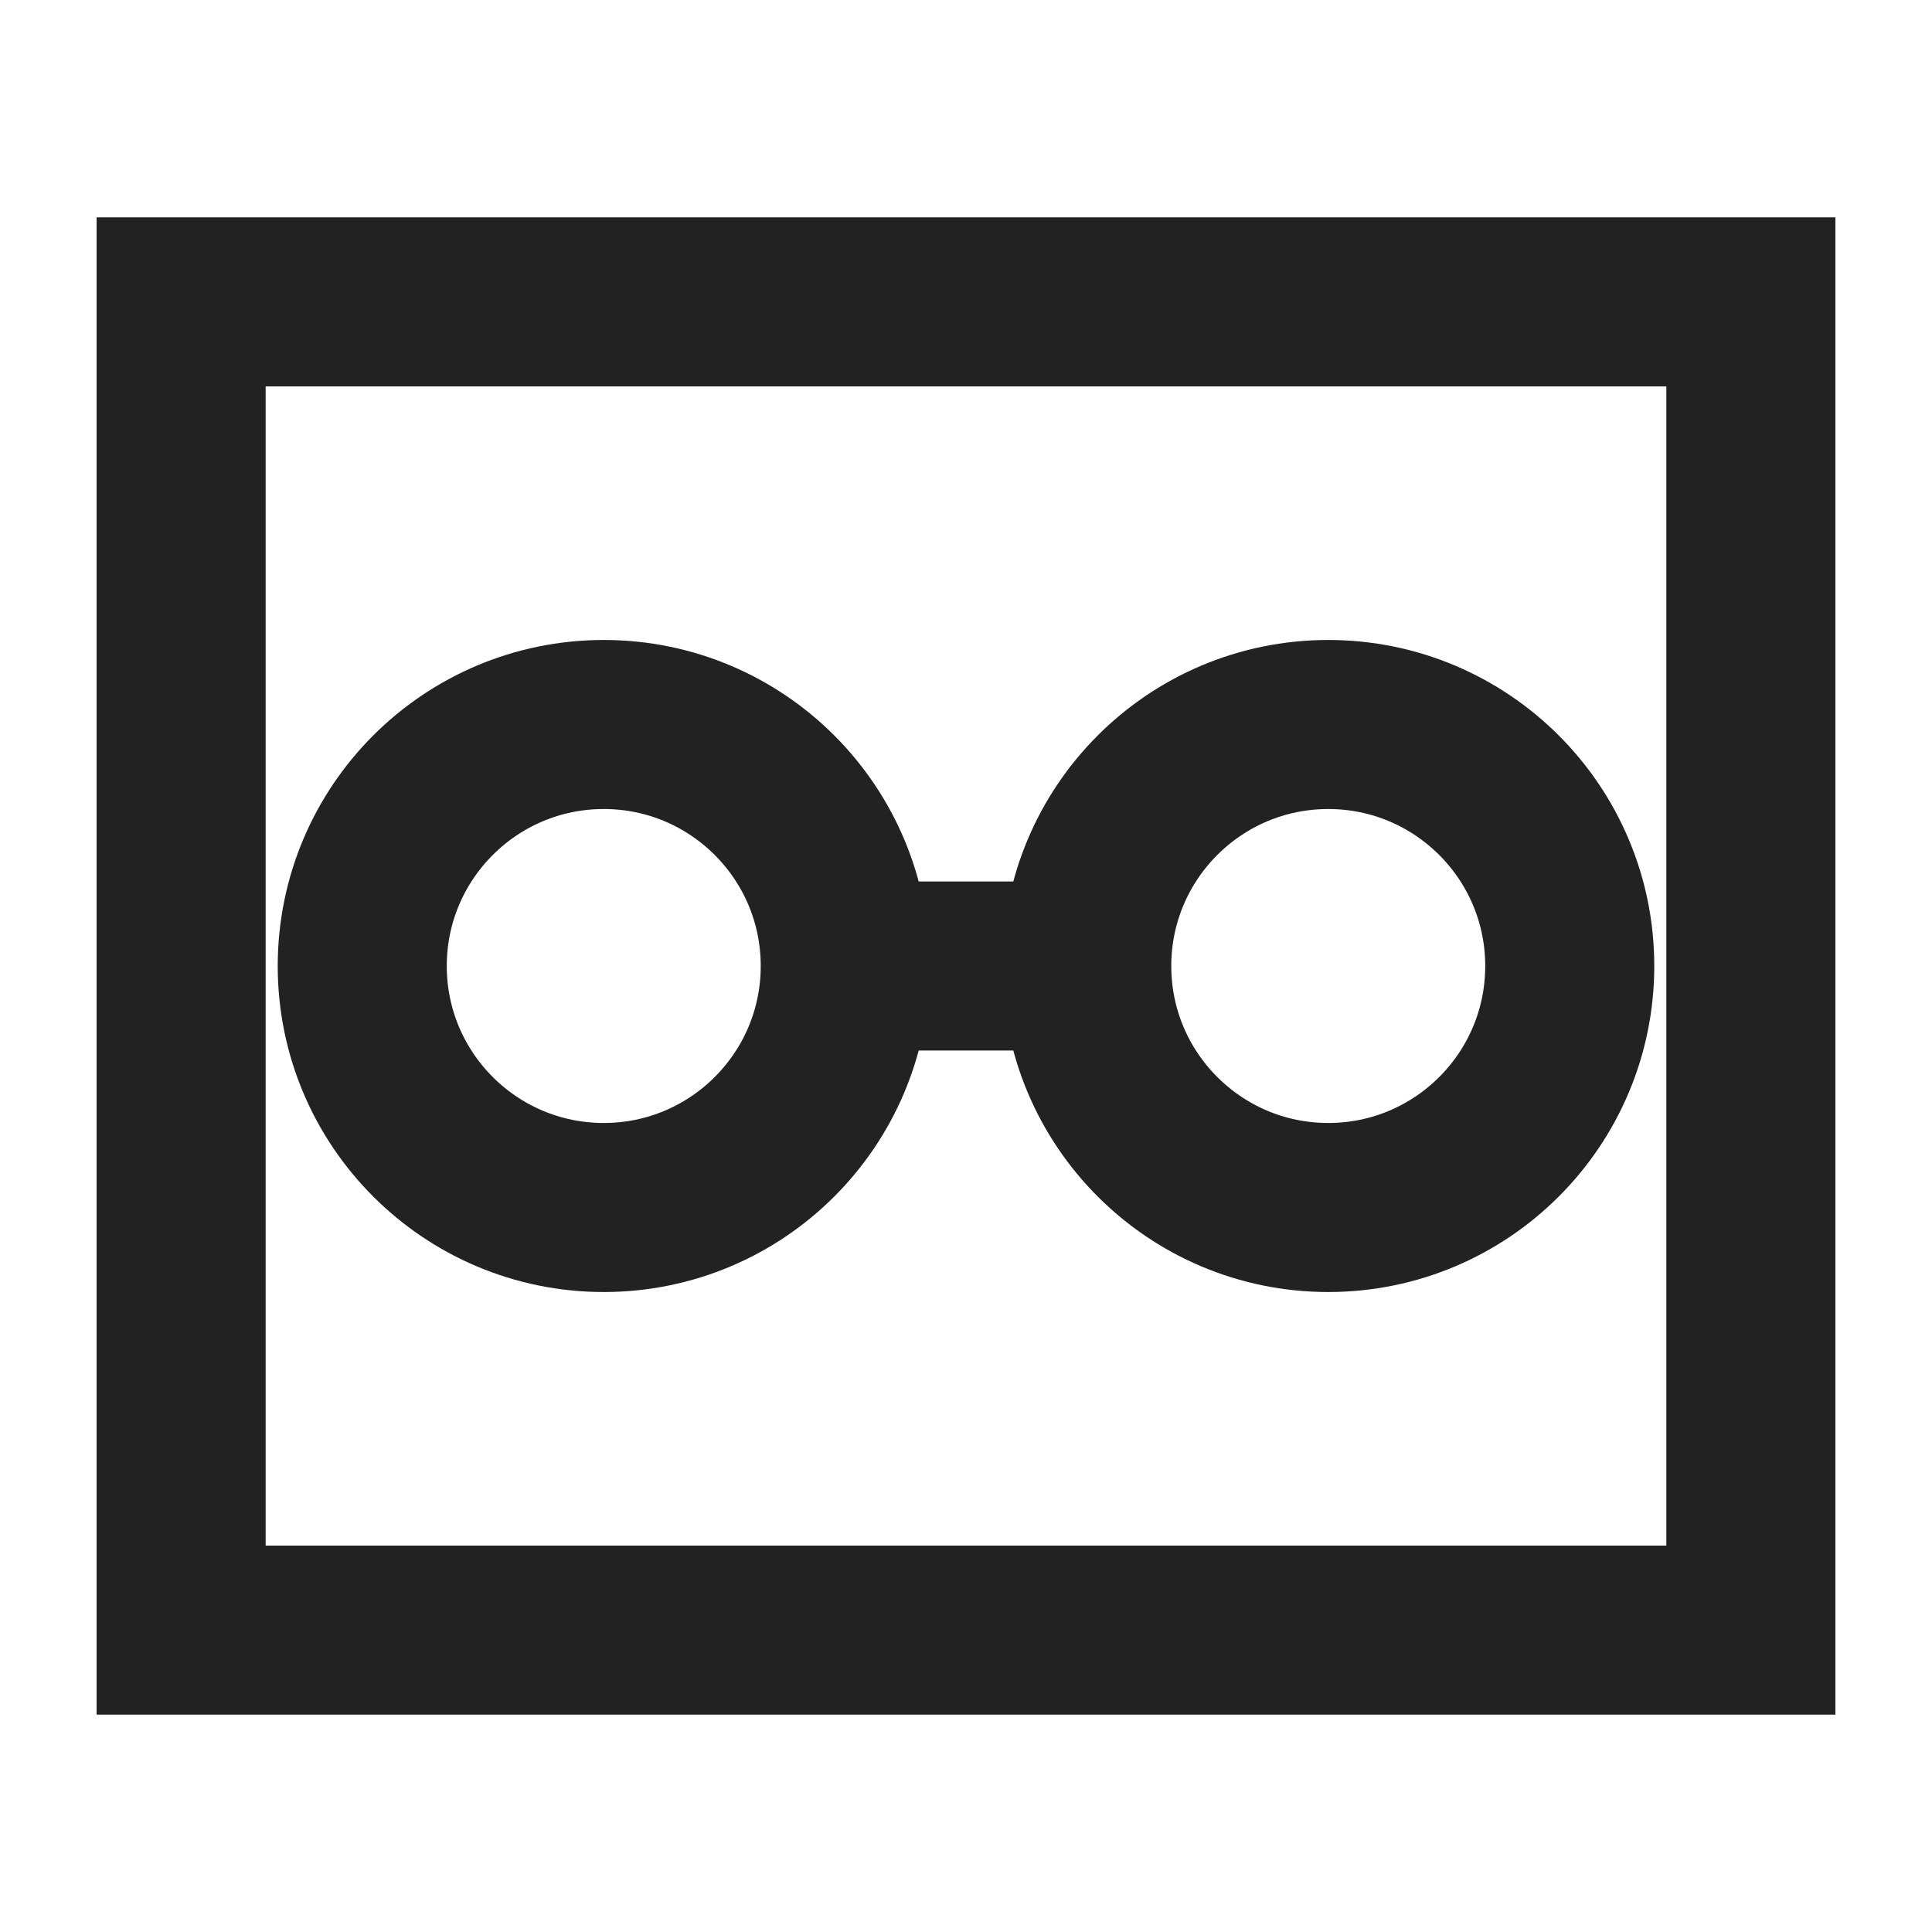
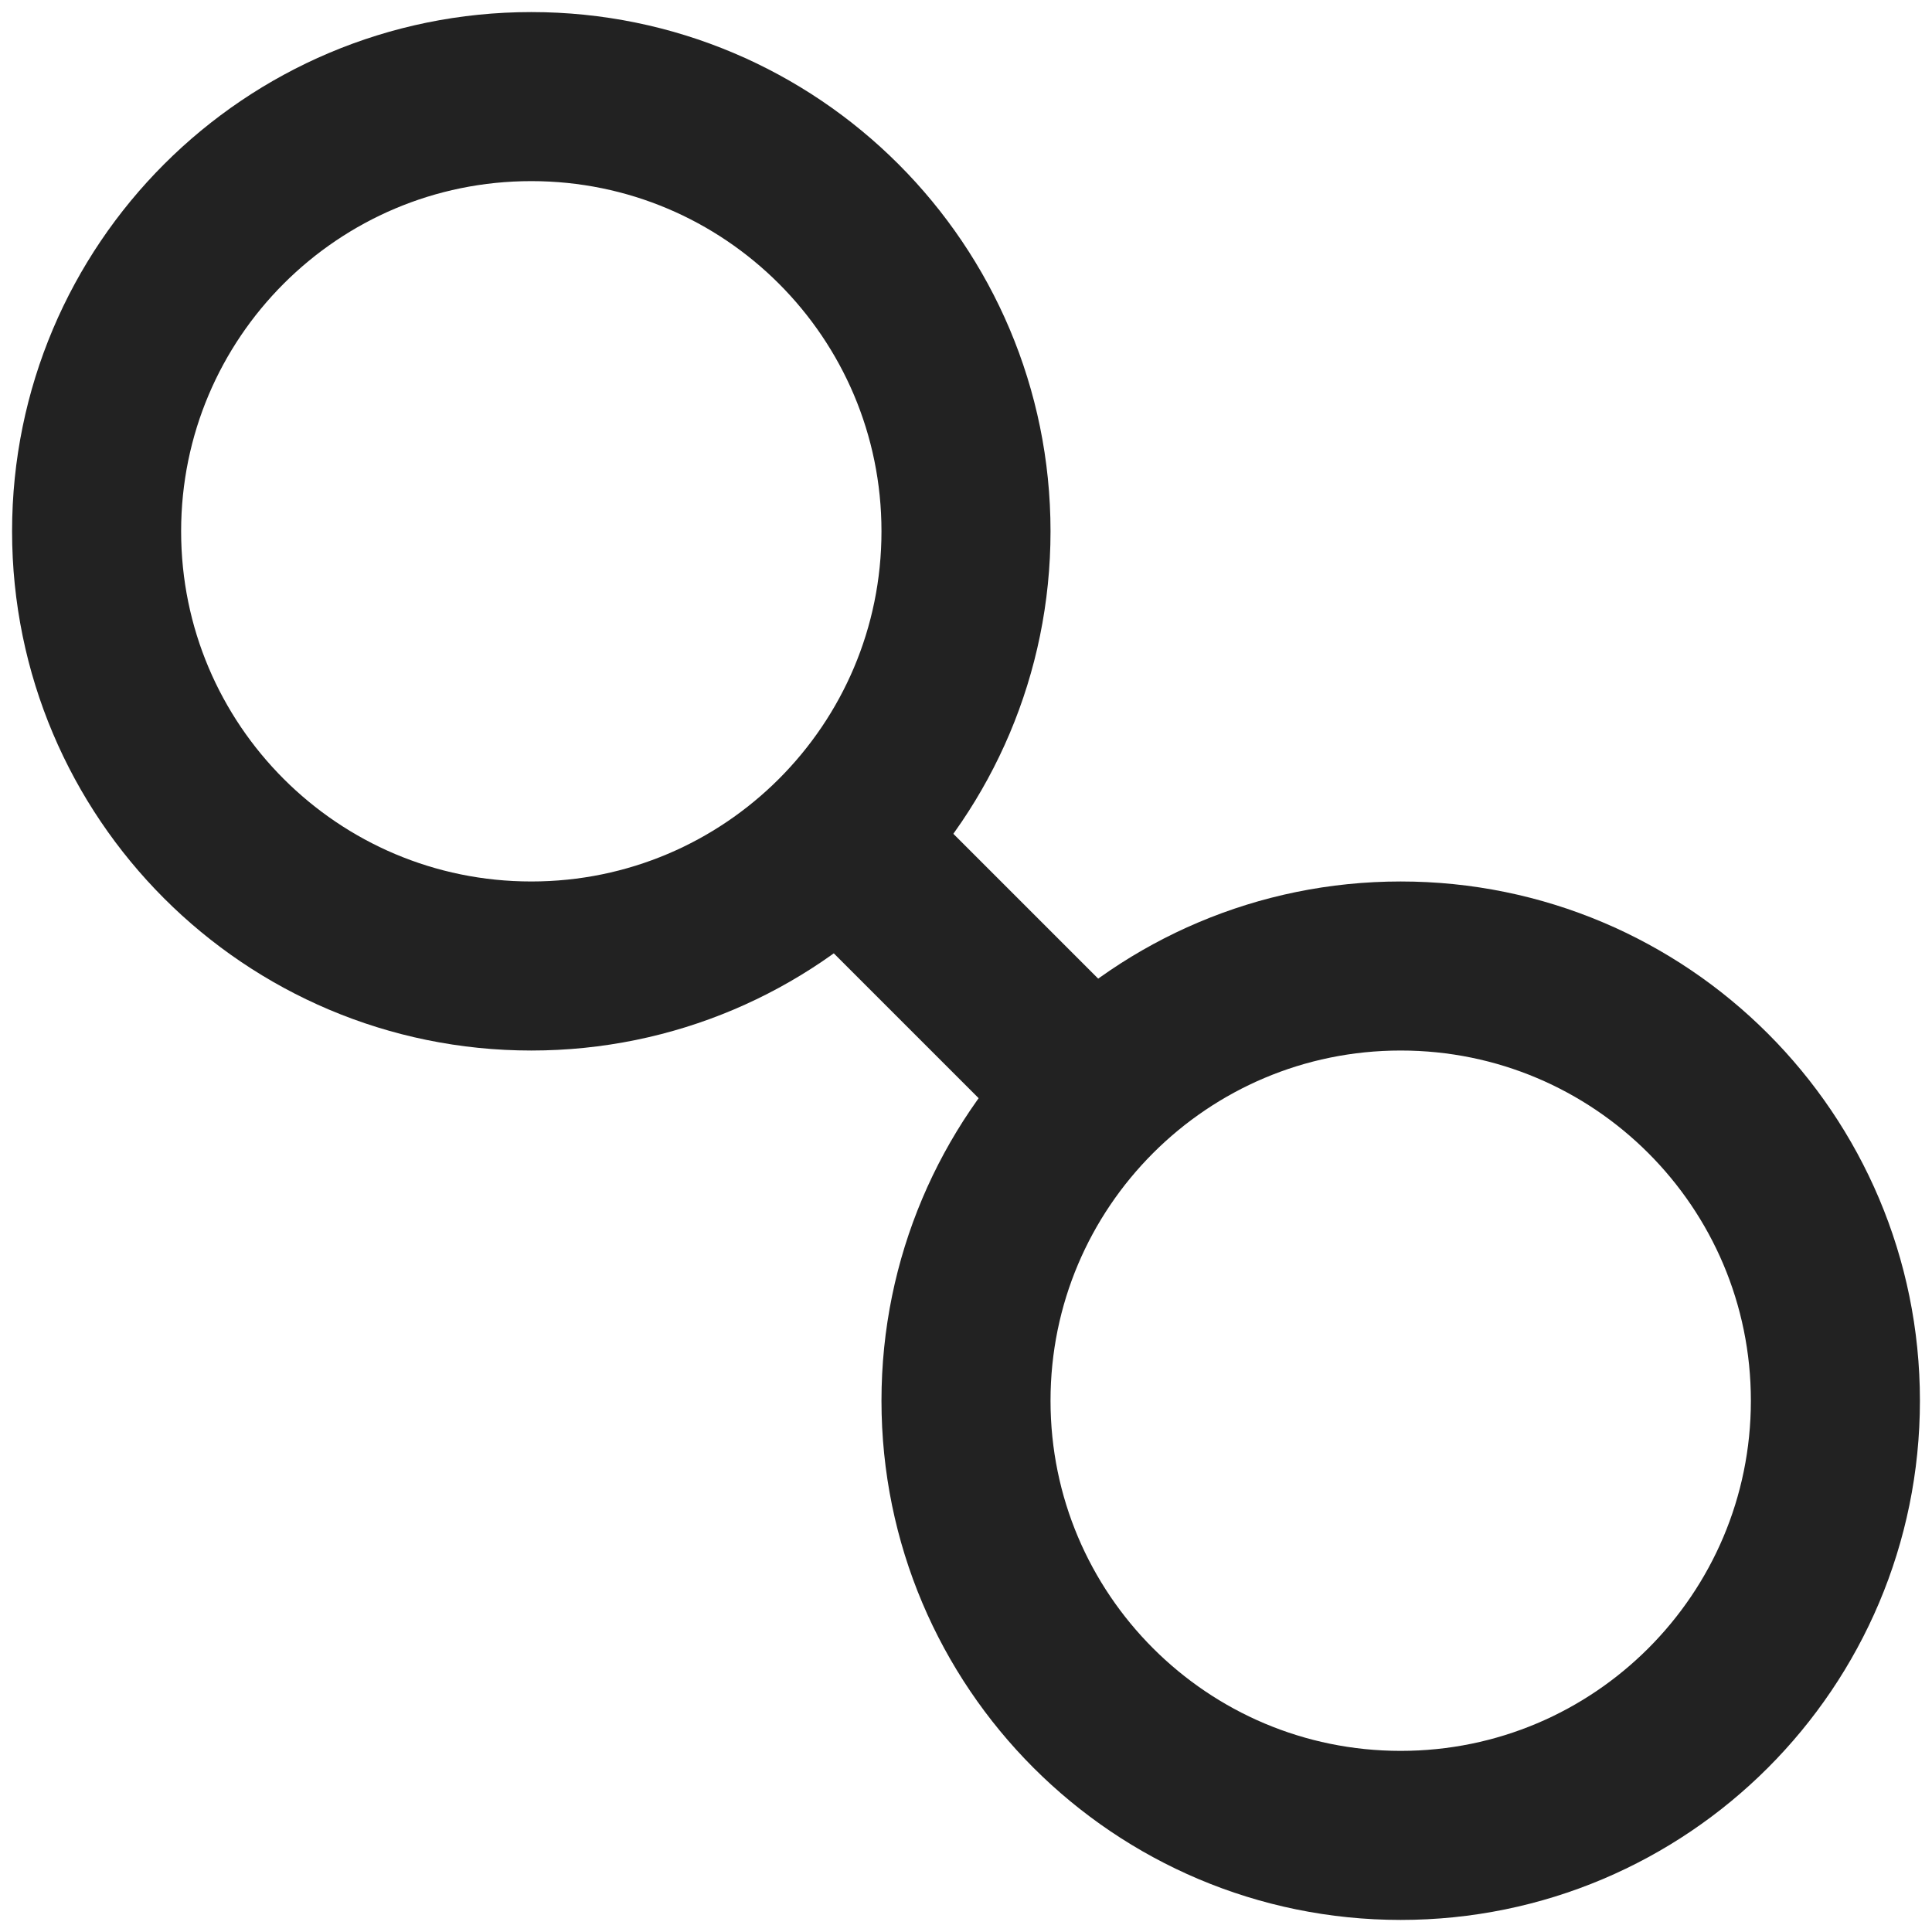
<svg xmlns="http://www.w3.org/2000/svg" viewBox="0 0 16 16">
-   <path fill="none" stroke="#222" stroke-width="1.4" d="M1.5 2.5h13v11h-13z" />
-   <circle cx="5" cy="8" r="2" fill="none" stroke="#222" stroke-width="1.4" />
-   <circle cx="11" cy="8" r="2" fill="none" stroke="#222" stroke-width="1.4" />
-   <path fill="none" stroke="#222" stroke-width="1.4" d="M7 8h2" />
+   <path fill="none" stroke="#222" stroke-width="1.4" d="M6.7 6.7 9.3 9.3" />
+   <circle cx="4.4" cy="4.4" r="3.6" fill="none" stroke="#222" stroke-width="1.4" />
+   <circle cx="11.6" cy="11.6" r="3.6" fill="none" stroke="#222" stroke-width="1.4" />
</svg>
